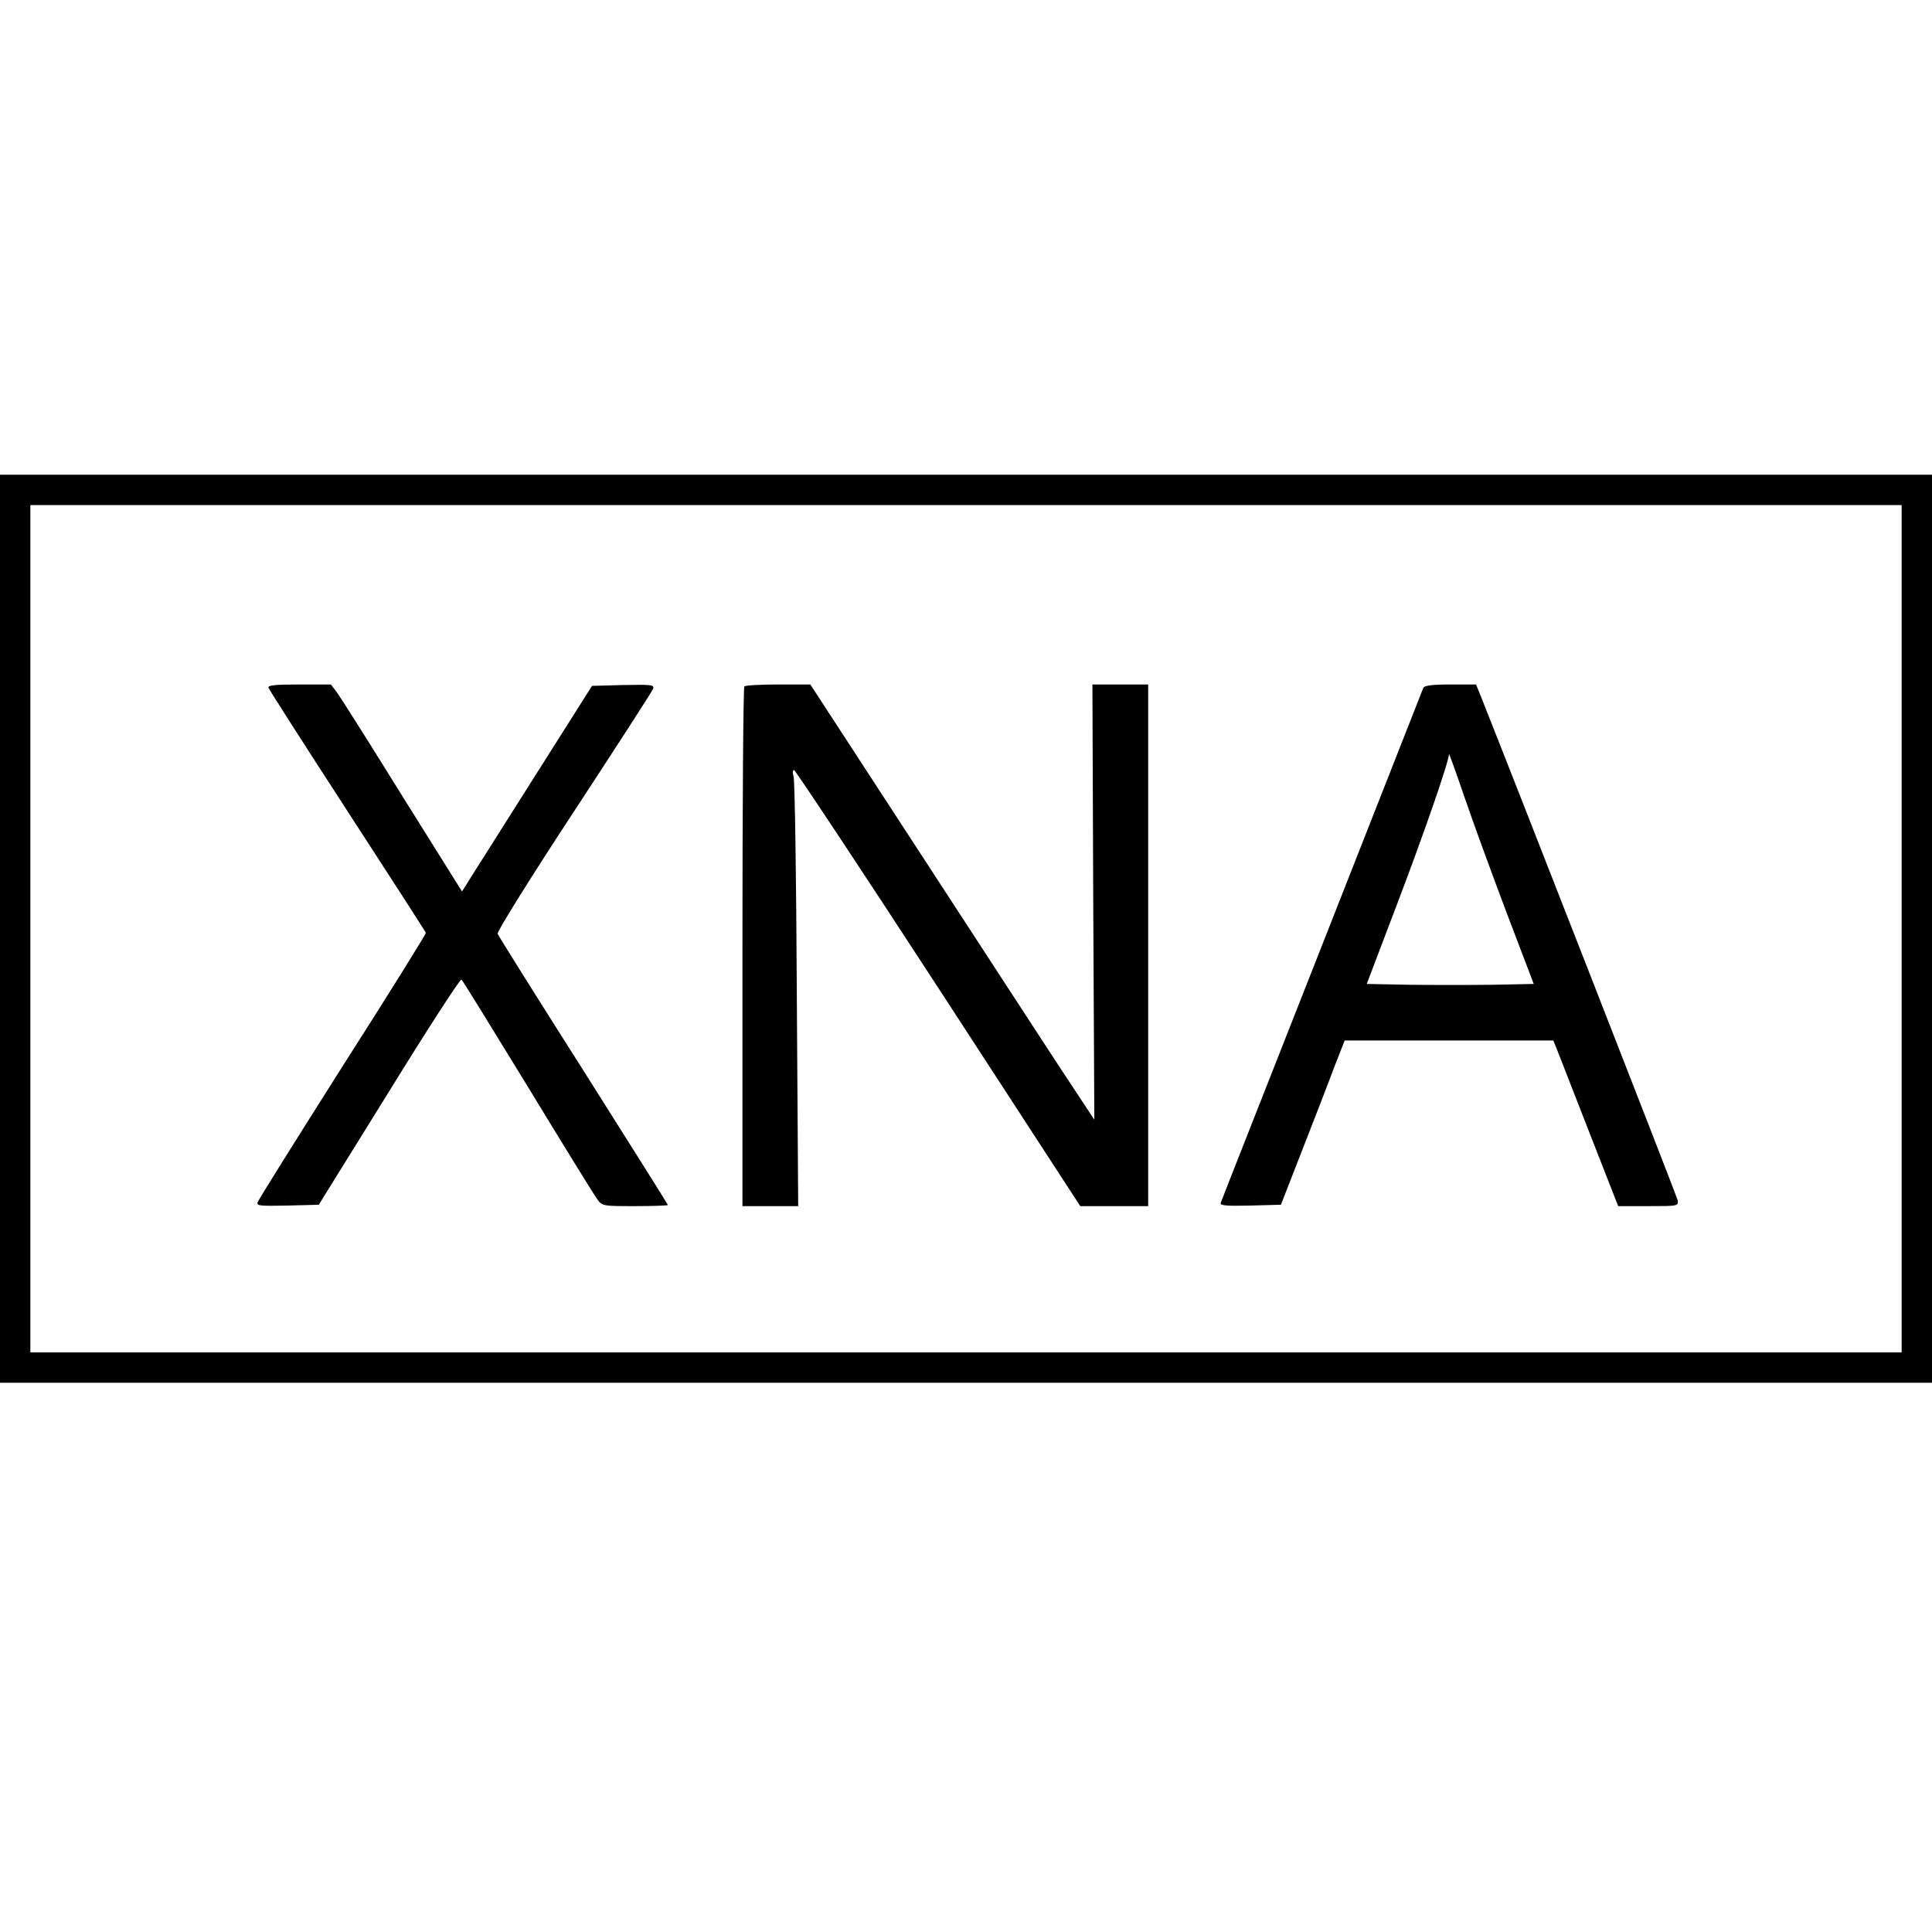
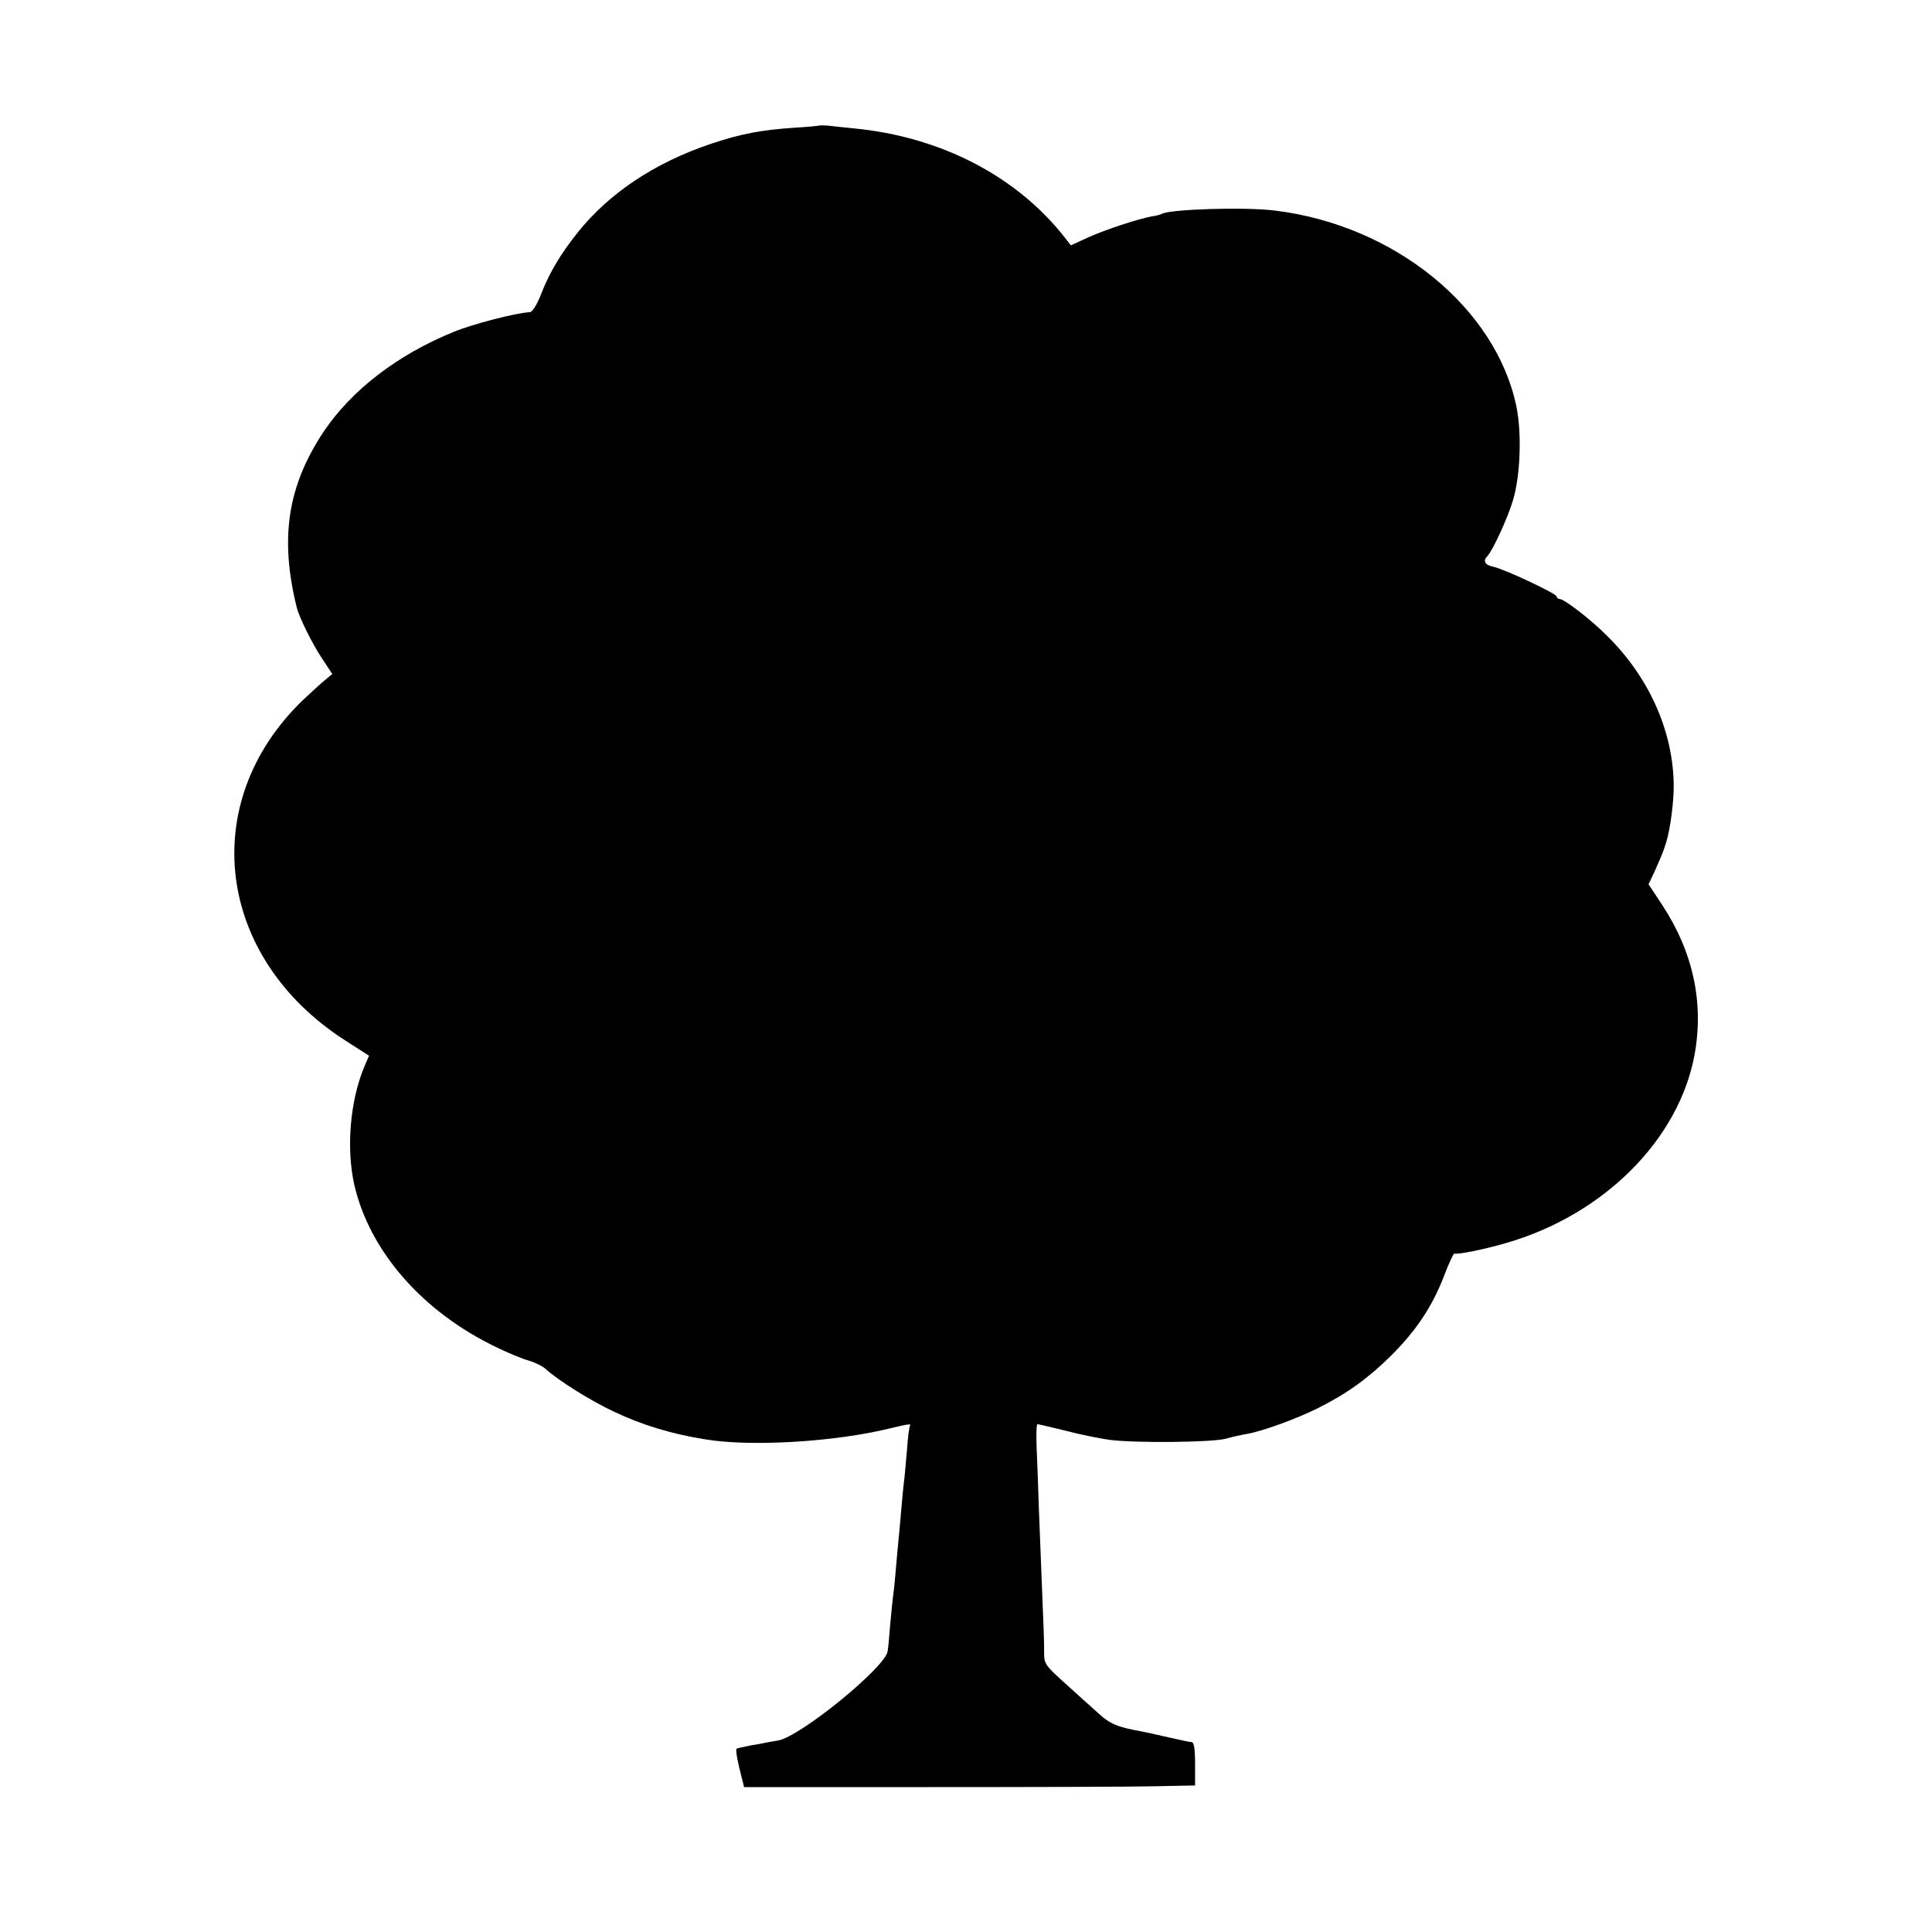
<svg xmlns="http://www.w3.org/2000/svg" version="1.0" width="700pt" height="700pt" viewBox="0 0 700 700" preserveAspectRatio="xMidYMid meet">
  <g transform="translate(0,700) scale(0.1,-0.1)" fill="#000000" stroke="none">
-     <path d="M0 3635 l0 -1645 3500 0 3500 0 0 1645 0 1645 -3500 0 -3500 0 0 -1645z m6890 0 l0 -1535 -3390 0 -3390 0 0 1535 0 1535 3390 0 3390 0 0 -1535z" />
-     <path d="M973 4508 c2 -7 131 -208 286 -447 155 -239 283 -437 284 -441 1 -3 -134 -221 -301 -482 -166 -262 -305 -484 -308 -493 -6 -14 6 -15 107 -13 l114 3 255 411 c140 227 258 409 262 405 4 -3 111 -177 239 -386 127 -209 240 -392 251 -407 19 -28 20 -28 139 -28 65 0 119 2 119 4 0 2 -138 221 -306 487 -169 266 -309 489 -311 496 -3 7 121 206 276 442 154 235 284 436 287 445 6 15 -5 16 -107 14 l-114 -3 -193 -305 c-106 -168 -212 -335 -236 -373 l-42 -67 -214 342 c-117 189 -224 358 -237 376 l-24 32 -116 0 c-88 0 -114 -3 -110 -12z" />
-     <path d="M2697 4513 c-4 -3 -7 -429 -7 -945 l0 -938 101 0 101 0 -5 768 c-2 422 -7 777 -12 790 -4 12 -3 22 2 22 4 0 240 -355 523 -790 l514 -790 123 0 123 0 0 945 0 945 -101 0 -101 0 3 -789 4 -788 -60 91 c-34 50 -265 405 -515 789 l-454 697 -116 0 c-64 0 -120 -3 -123 -7z" />
-     <path d="M5157 4508 c-3 -7 -168 -427 -367 -933 -199 -506 -365 -926 -367 -933 -4 -10 19 -12 106 -10 l112 3 78 200 c43 110 95 244 115 298 l38 97 378 0 378 0 15 -37 c8 -21 61 -156 117 -300 l103 -263 110 0 c108 0 109 0 105 23 -4 16 -607 1560 -713 1825 l-17 42 -93 0 c-65 0 -94 -4 -98 -12z m301 -813 l99 -260 -148 -3 c-81 -1 -217 -1 -303 0 l-154 3 114 300 c95 250 183 504 184 533 0 4 25 -65 55 -153 30 -88 99 -277 153 -420z" />
+     <path d="M2968 6545 c-2 -1 -43 -5 -93 -8 -118 -8 -191 -22 -299 -58 -205 -69 -371 -180 -485 -324 -61 -77 -101 -144 -131 -222 -15 -38 -31 -63 -40 -64 -49 -2 -207 -43 -275 -71 -205 -83 -372 -212 -473 -363 -130 -196 -159 -385 -97 -635 8 -35 57 -134 92 -186 l37 -56 -24 -20 c-14 -11 -51 -45 -84 -76 -382 -370 -313 -929 152 -1230 l89 -57 -17 -40 c-52 -123 -66 -298 -36 -429 56 -241 248 -460 516 -588 41 -20 94 -42 117 -48 23 -7 51 -21 61 -31 44 -40 163 -115 247 -154 101 -48 210 -81 330 -100 167 -28 475 -9 675 41 62 15 73 16 67 8 -3 -5 -8 -45 -11 -89 -4 -44 -8 -96 -11 -115 -2 -19 -7 -66 -10 -105 -3 -38 -8 -88 -10 -110 -2 -22 -7 -71 -10 -110 -3 -38 -8 -81 -10 -95 -2 -14 -6 -59 -10 -100 -3 -41 -7 -83 -9 -93 -8 -58 -315 -308 -396 -323 -25 -4 -47 -8 -50 -9 -3 -1 -25 -5 -50 -9 -25 -5 -48 -10 -51 -12 -4 -2 1 -34 10 -71 l17 -68 670 0 c368 0 735 1 817 3 l147 3 0 78 c0 55 -4 78 -12 79 -7 0 -44 8 -83 17 -38 9 -81 18 -95 21 -90 16 -118 27 -161 67 -26 23 -80 72 -121 109 -71 64 -75 70 -75 110 1 24 -3 122 -7 218 -4 96 -9 234 -12 305 -2 72 -6 169 -8 218 -2 48 -1 87 3 87 3 0 50 -11 103 -24 52 -14 124 -28 159 -33 96 -12 368 -9 419 4 25 7 61 15 80 18 56 10 179 55 255 93 106 53 182 108 266 191 92 92 149 179 191 288 17 45 34 81 37 81 14 -4 112 16 187 38 355 102 628 376 684 684 34 189 -6 373 -120 545 l-47 71 23 49 c20 45 31 70 40 100 16 50 30 156 28 221 -5 192 -92 384 -243 532 -59 59 -154 132 -171 132 -5 0 -10 4 -10 9 0 10 -191 100 -231 108 -29 6 -37 21 -20 38 20 21 74 139 93 203 27 90 32 244 12 340 -75 358 -442 656 -874 709 -110 14 -382 5 -411 -12 -3 -2 -19 -7 -36 -9 -52 -10 -165 -47 -230 -76 l-63 -29 -21 27 c-175 224 -451 367 -767 397 -37 4 -79 8 -94 10 -15 1 -29 1 -30 0z" />
  </g>
</svg>
